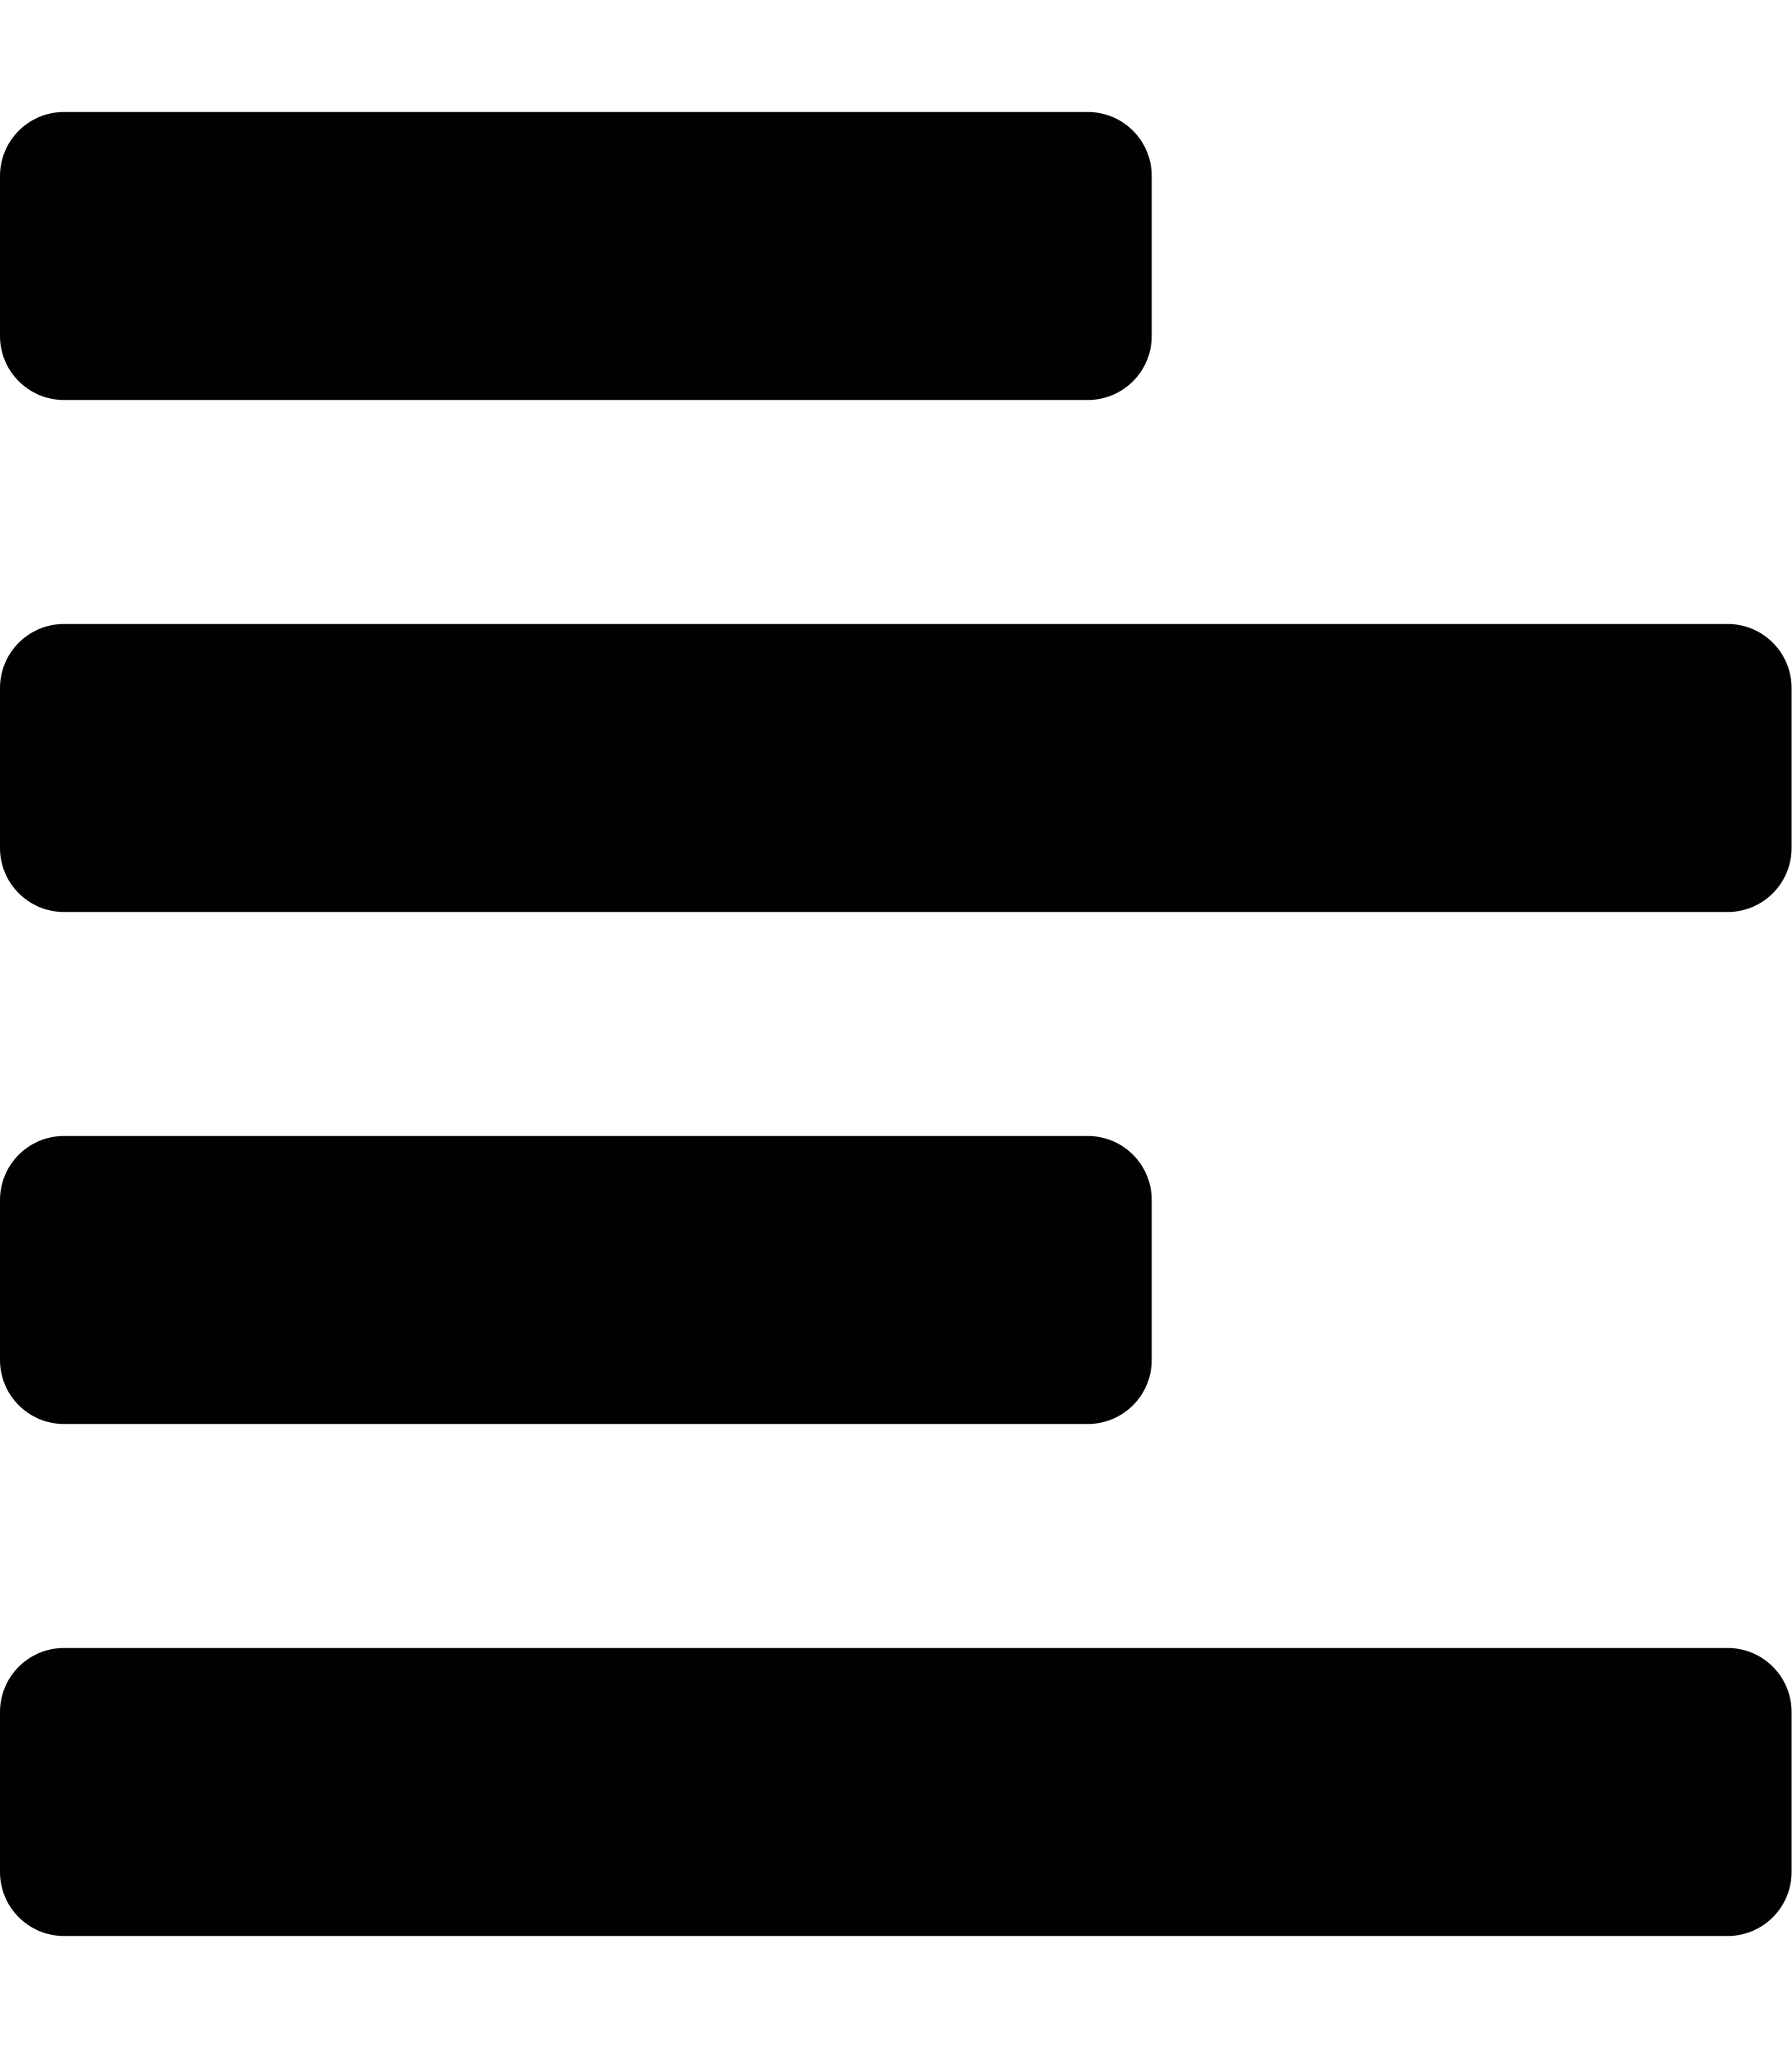
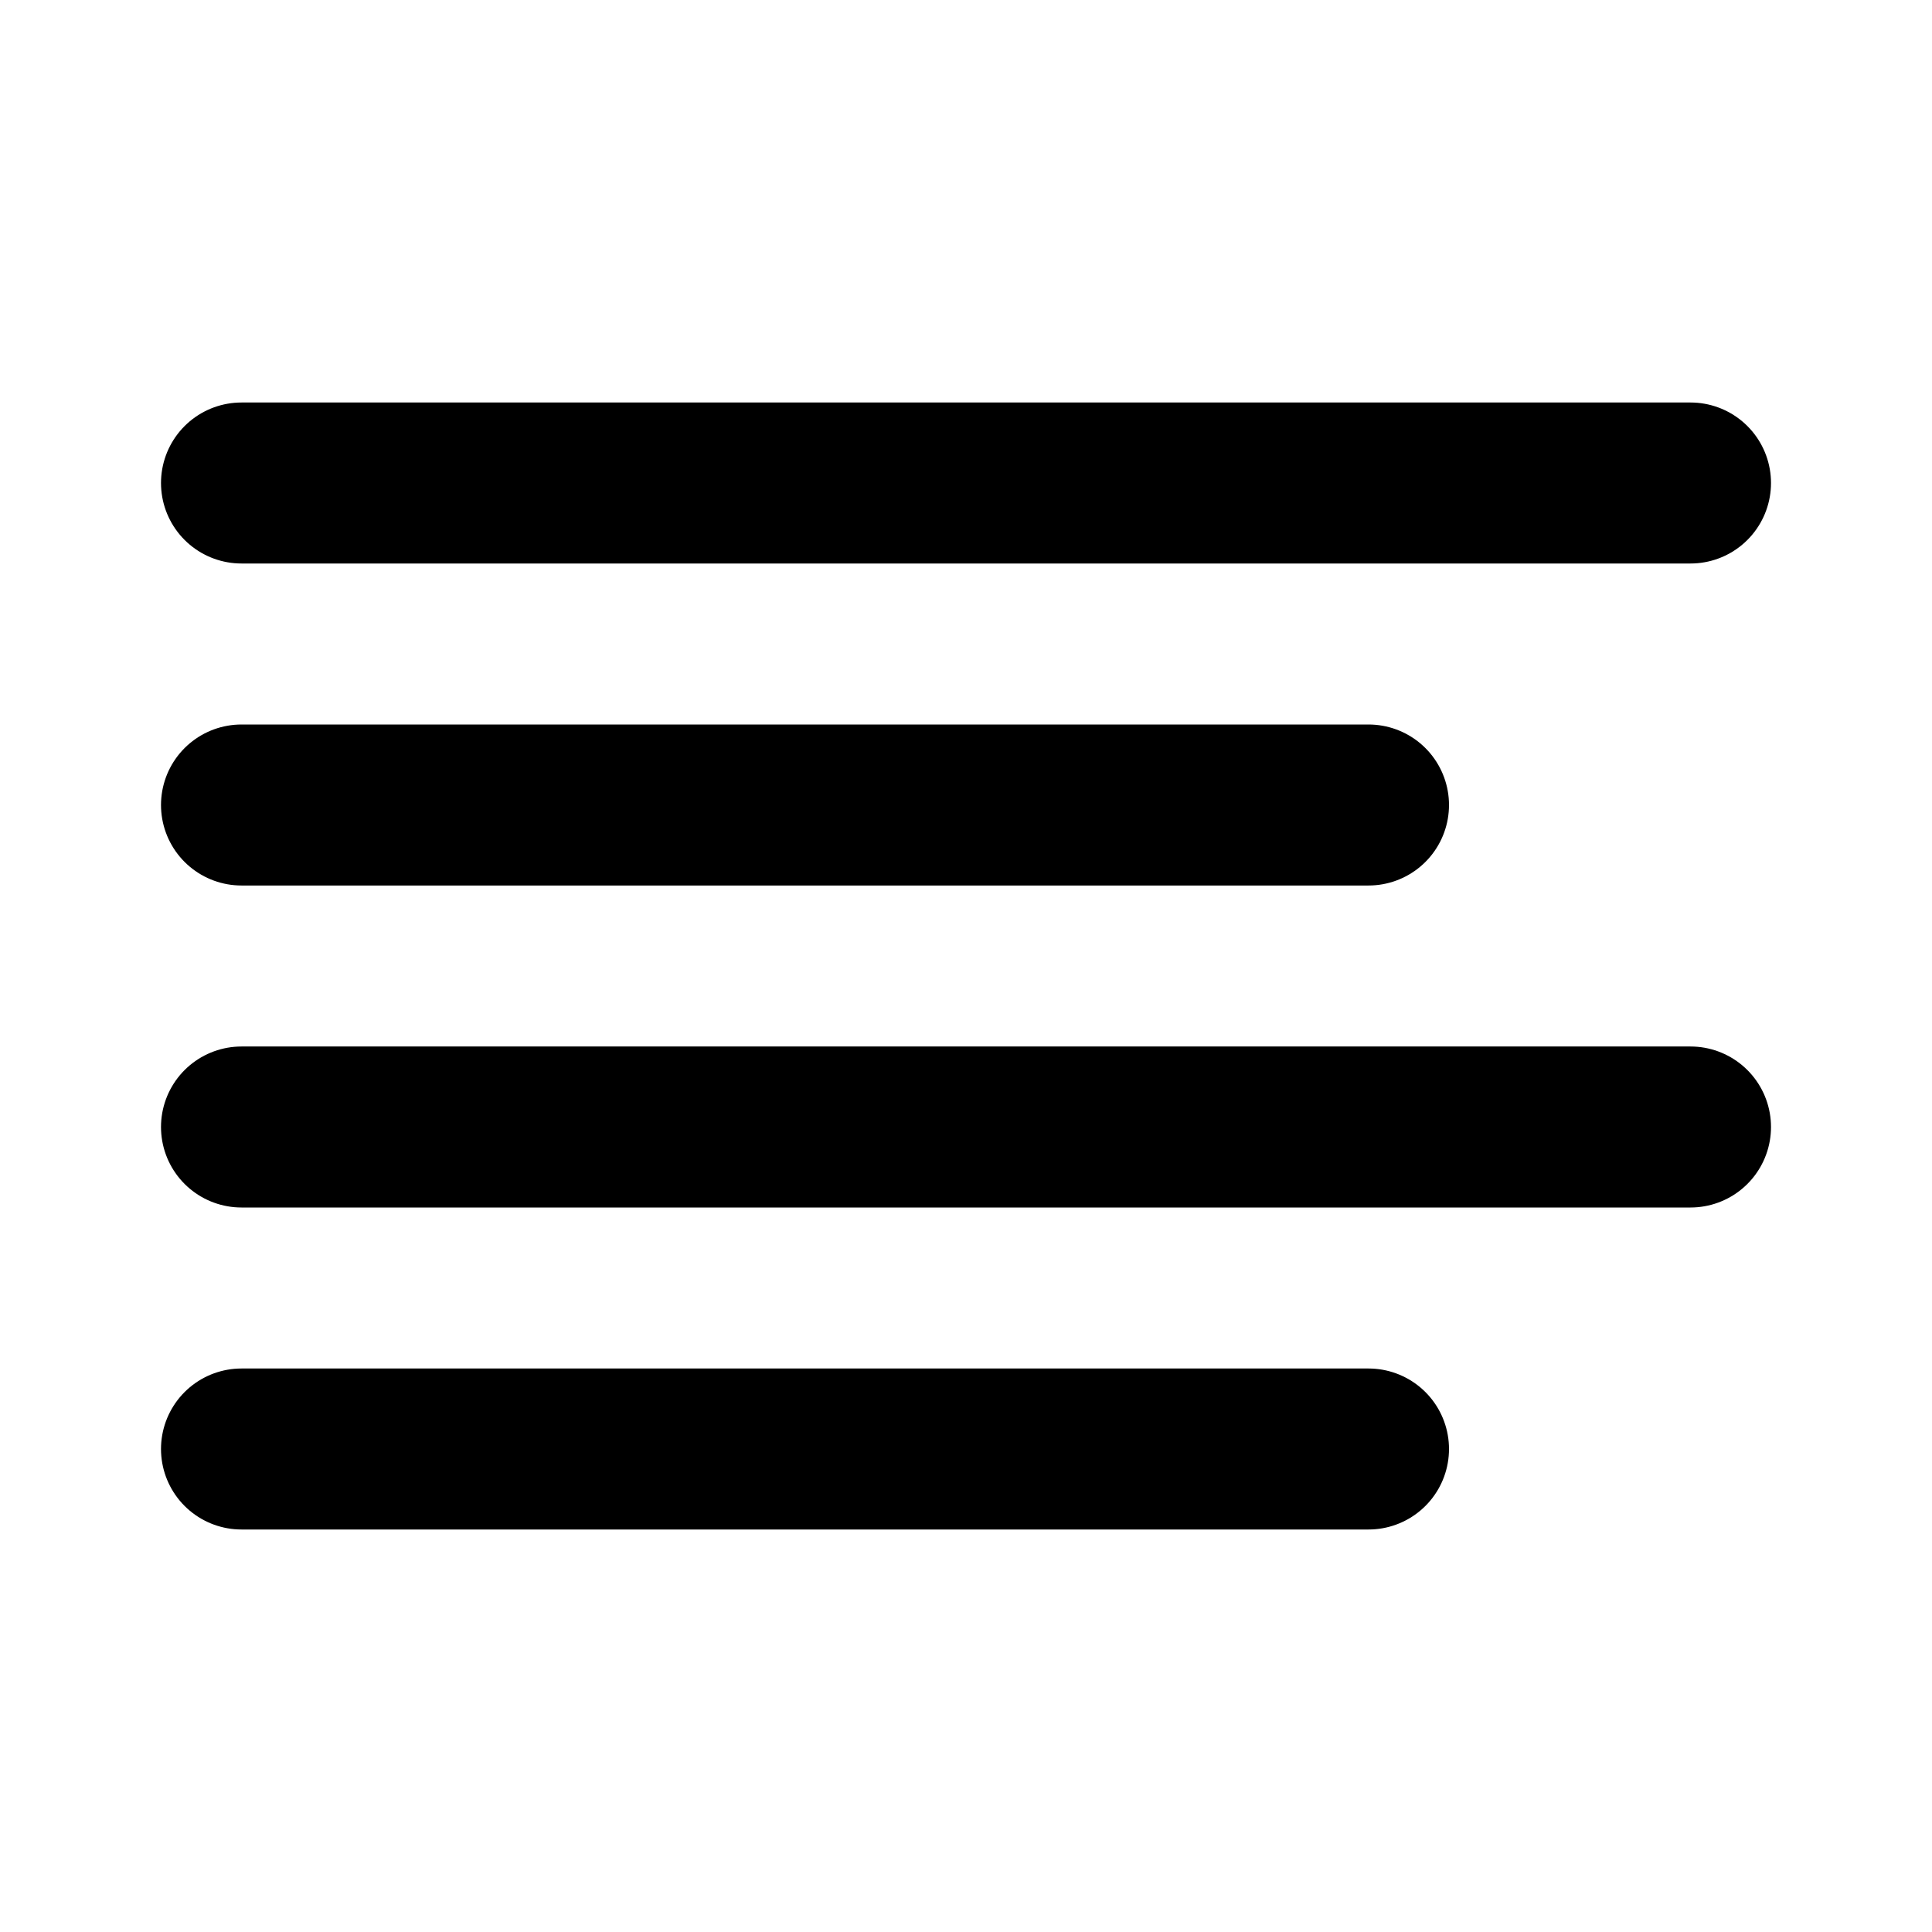
- <svg xmlns="http://www.w3.org/2000/svg" viewBox="0 0 448 512">
-   <path d="M288 44v40c0 8.837-7.163 16-16 16H16c-8.837 0-16-7.163-16-16V44c0-8.837 7.163-16 16-16h256c8.837 0 16 7.163 16 16zM0 172v40c0 8.837 7.163 16 16 16h416c8.837 0 16-7.163 16-16v-40c0-8.837-7.163-16-16-16H16c-8.837 0-16 7.163-16 16zm16 312h416c8.837 0 16-7.163 16-16v-40c0-8.837-7.163-16-16-16H16c-8.837 0-16 7.163-16 16v40c0 8.837 7.163 16 16 16zm256-200H16c-8.837 0-16 7.163-16 16v40c0 8.837 7.163 16 16 16h256c8.837 0 16-7.163 16-16v-40c0-8.837-7.163-16-16-16z" />
+ <svg xmlns="http://www.w3.org/2000/svg" width="24" height="24" viewBox="0 0 24 24" fill="none" stroke="currentColor" stroke-width="2" stroke-linecap="round" stroke-linejoin="round" class="feather feather-align-left">
+   <line x1="17" y1="10" x2="3" y2="10" />
+   <line x1="21" y1="6" x2="3" y2="6" />
+   <line x1="21" y1="14" x2="3" y2="14" />
+   <line x1="17" y1="18" x2="3" y2="18" />
</svg>
